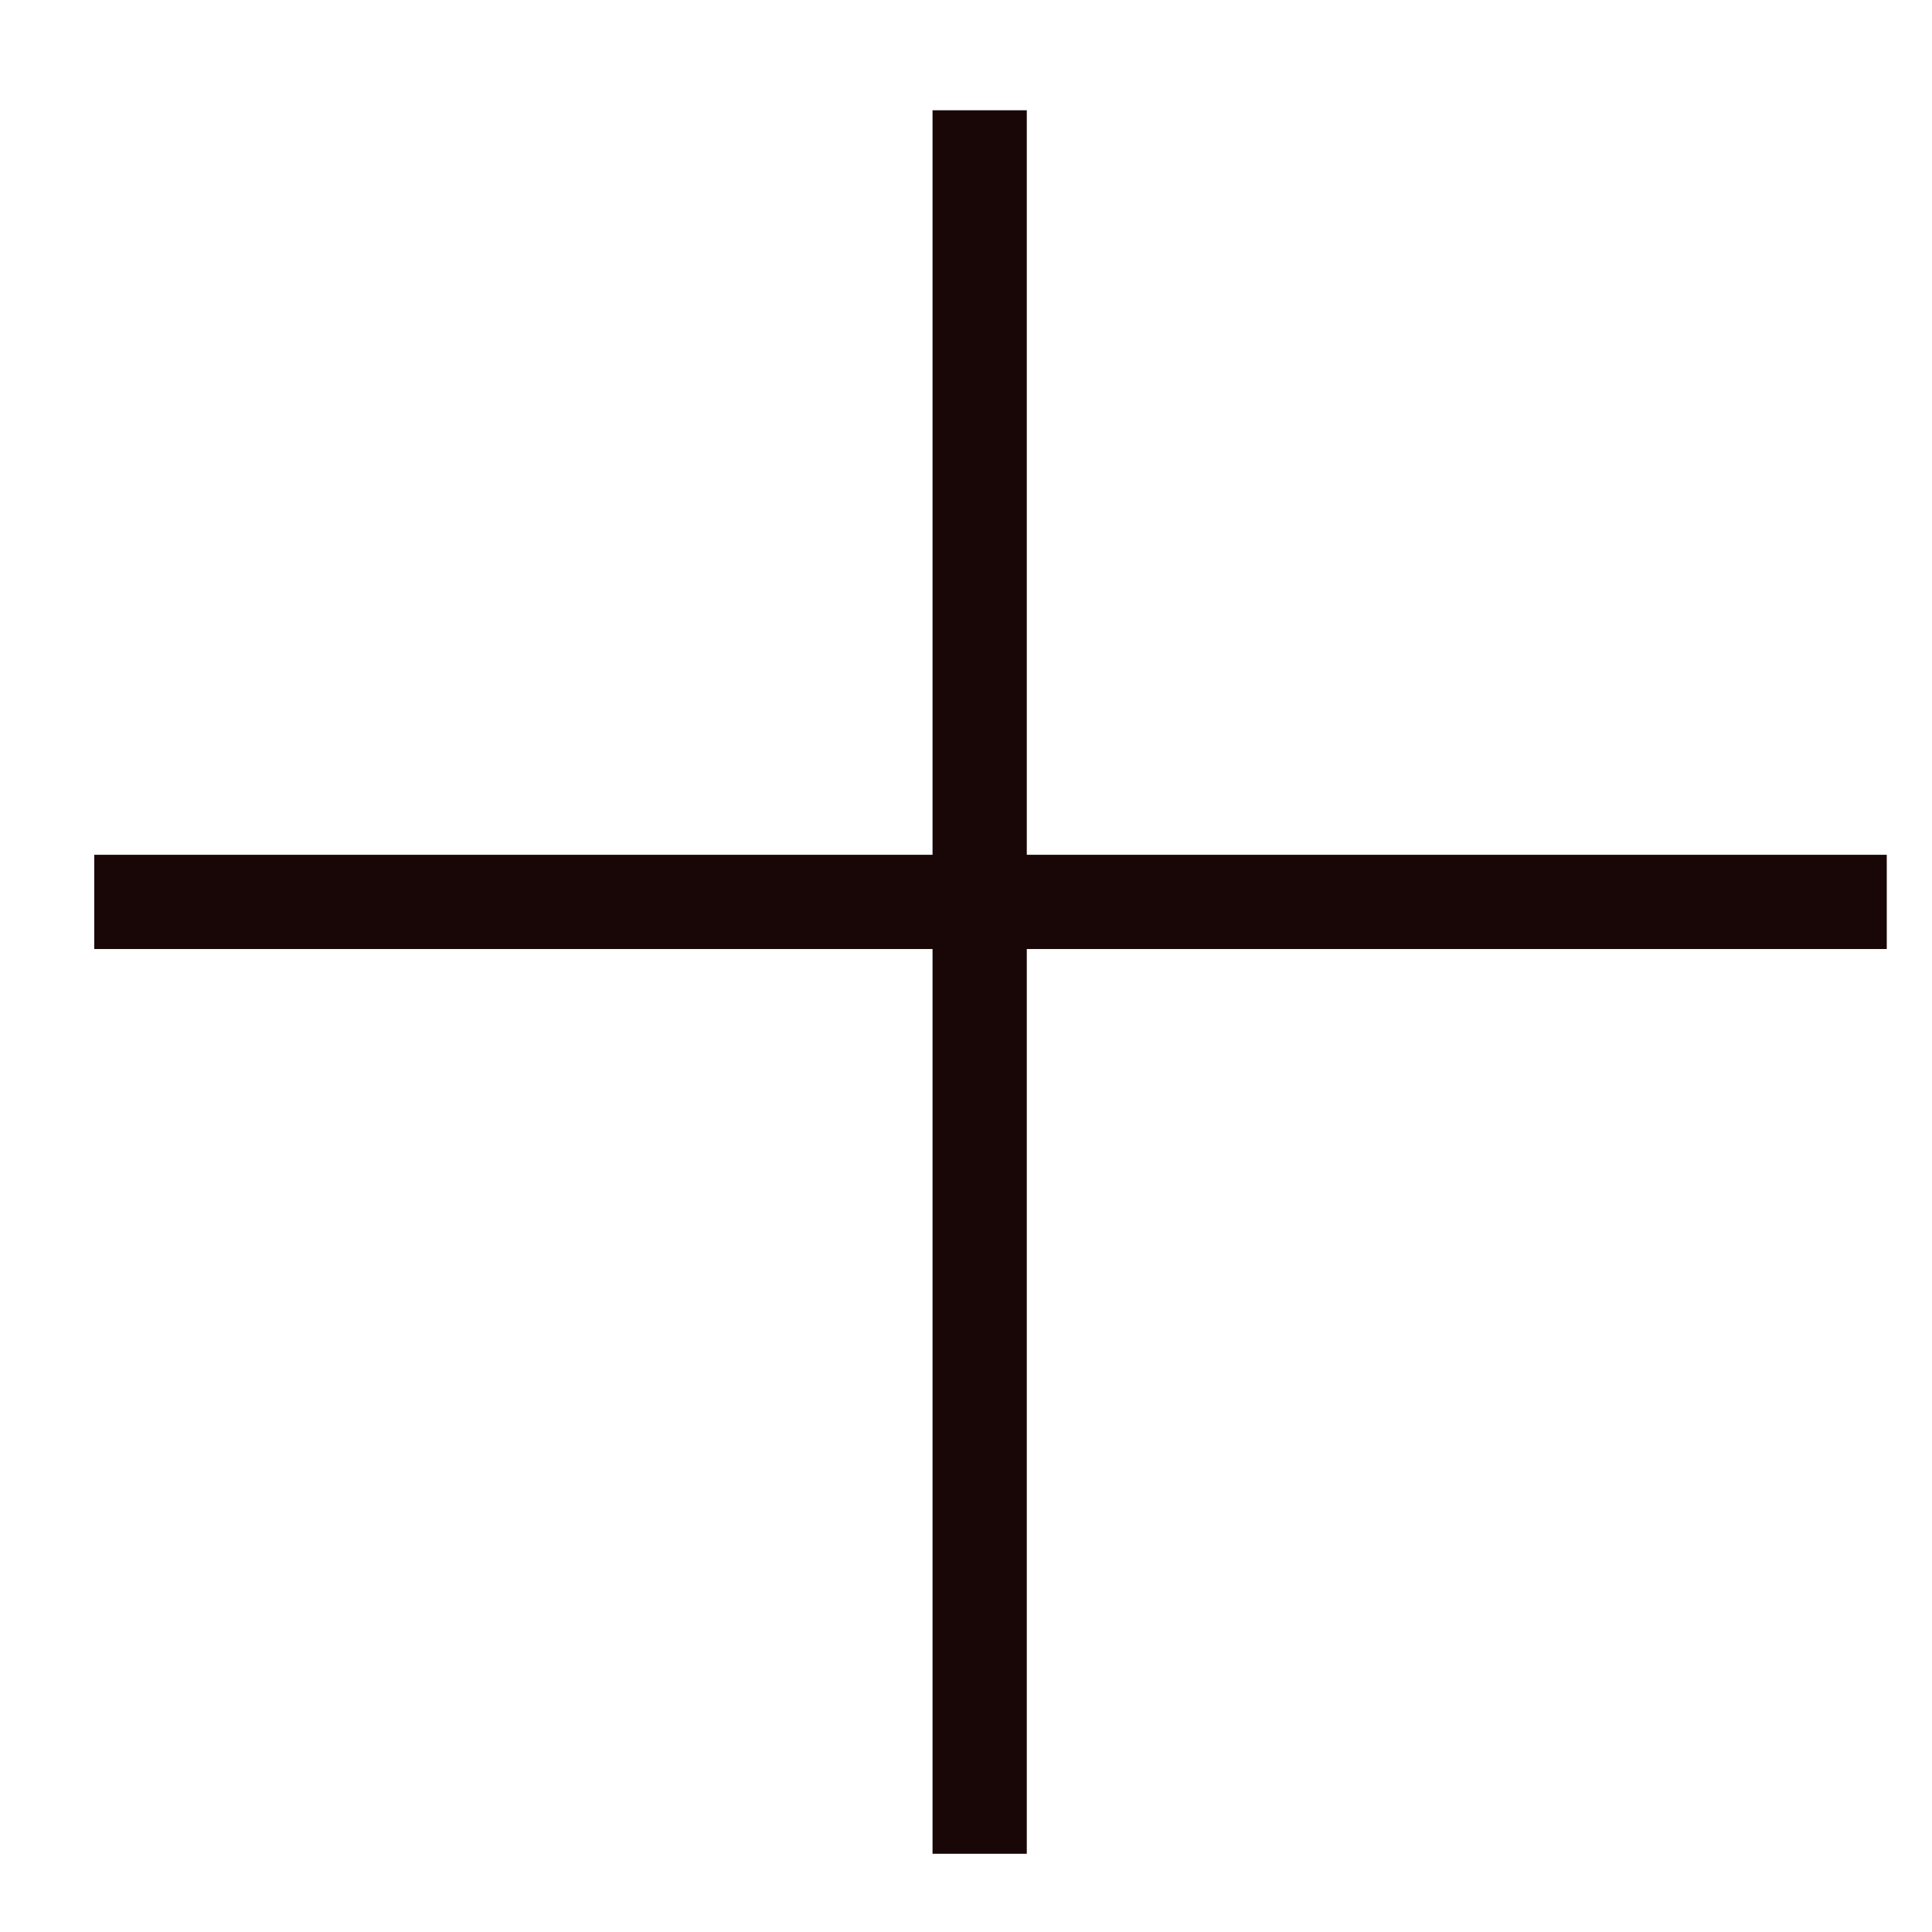
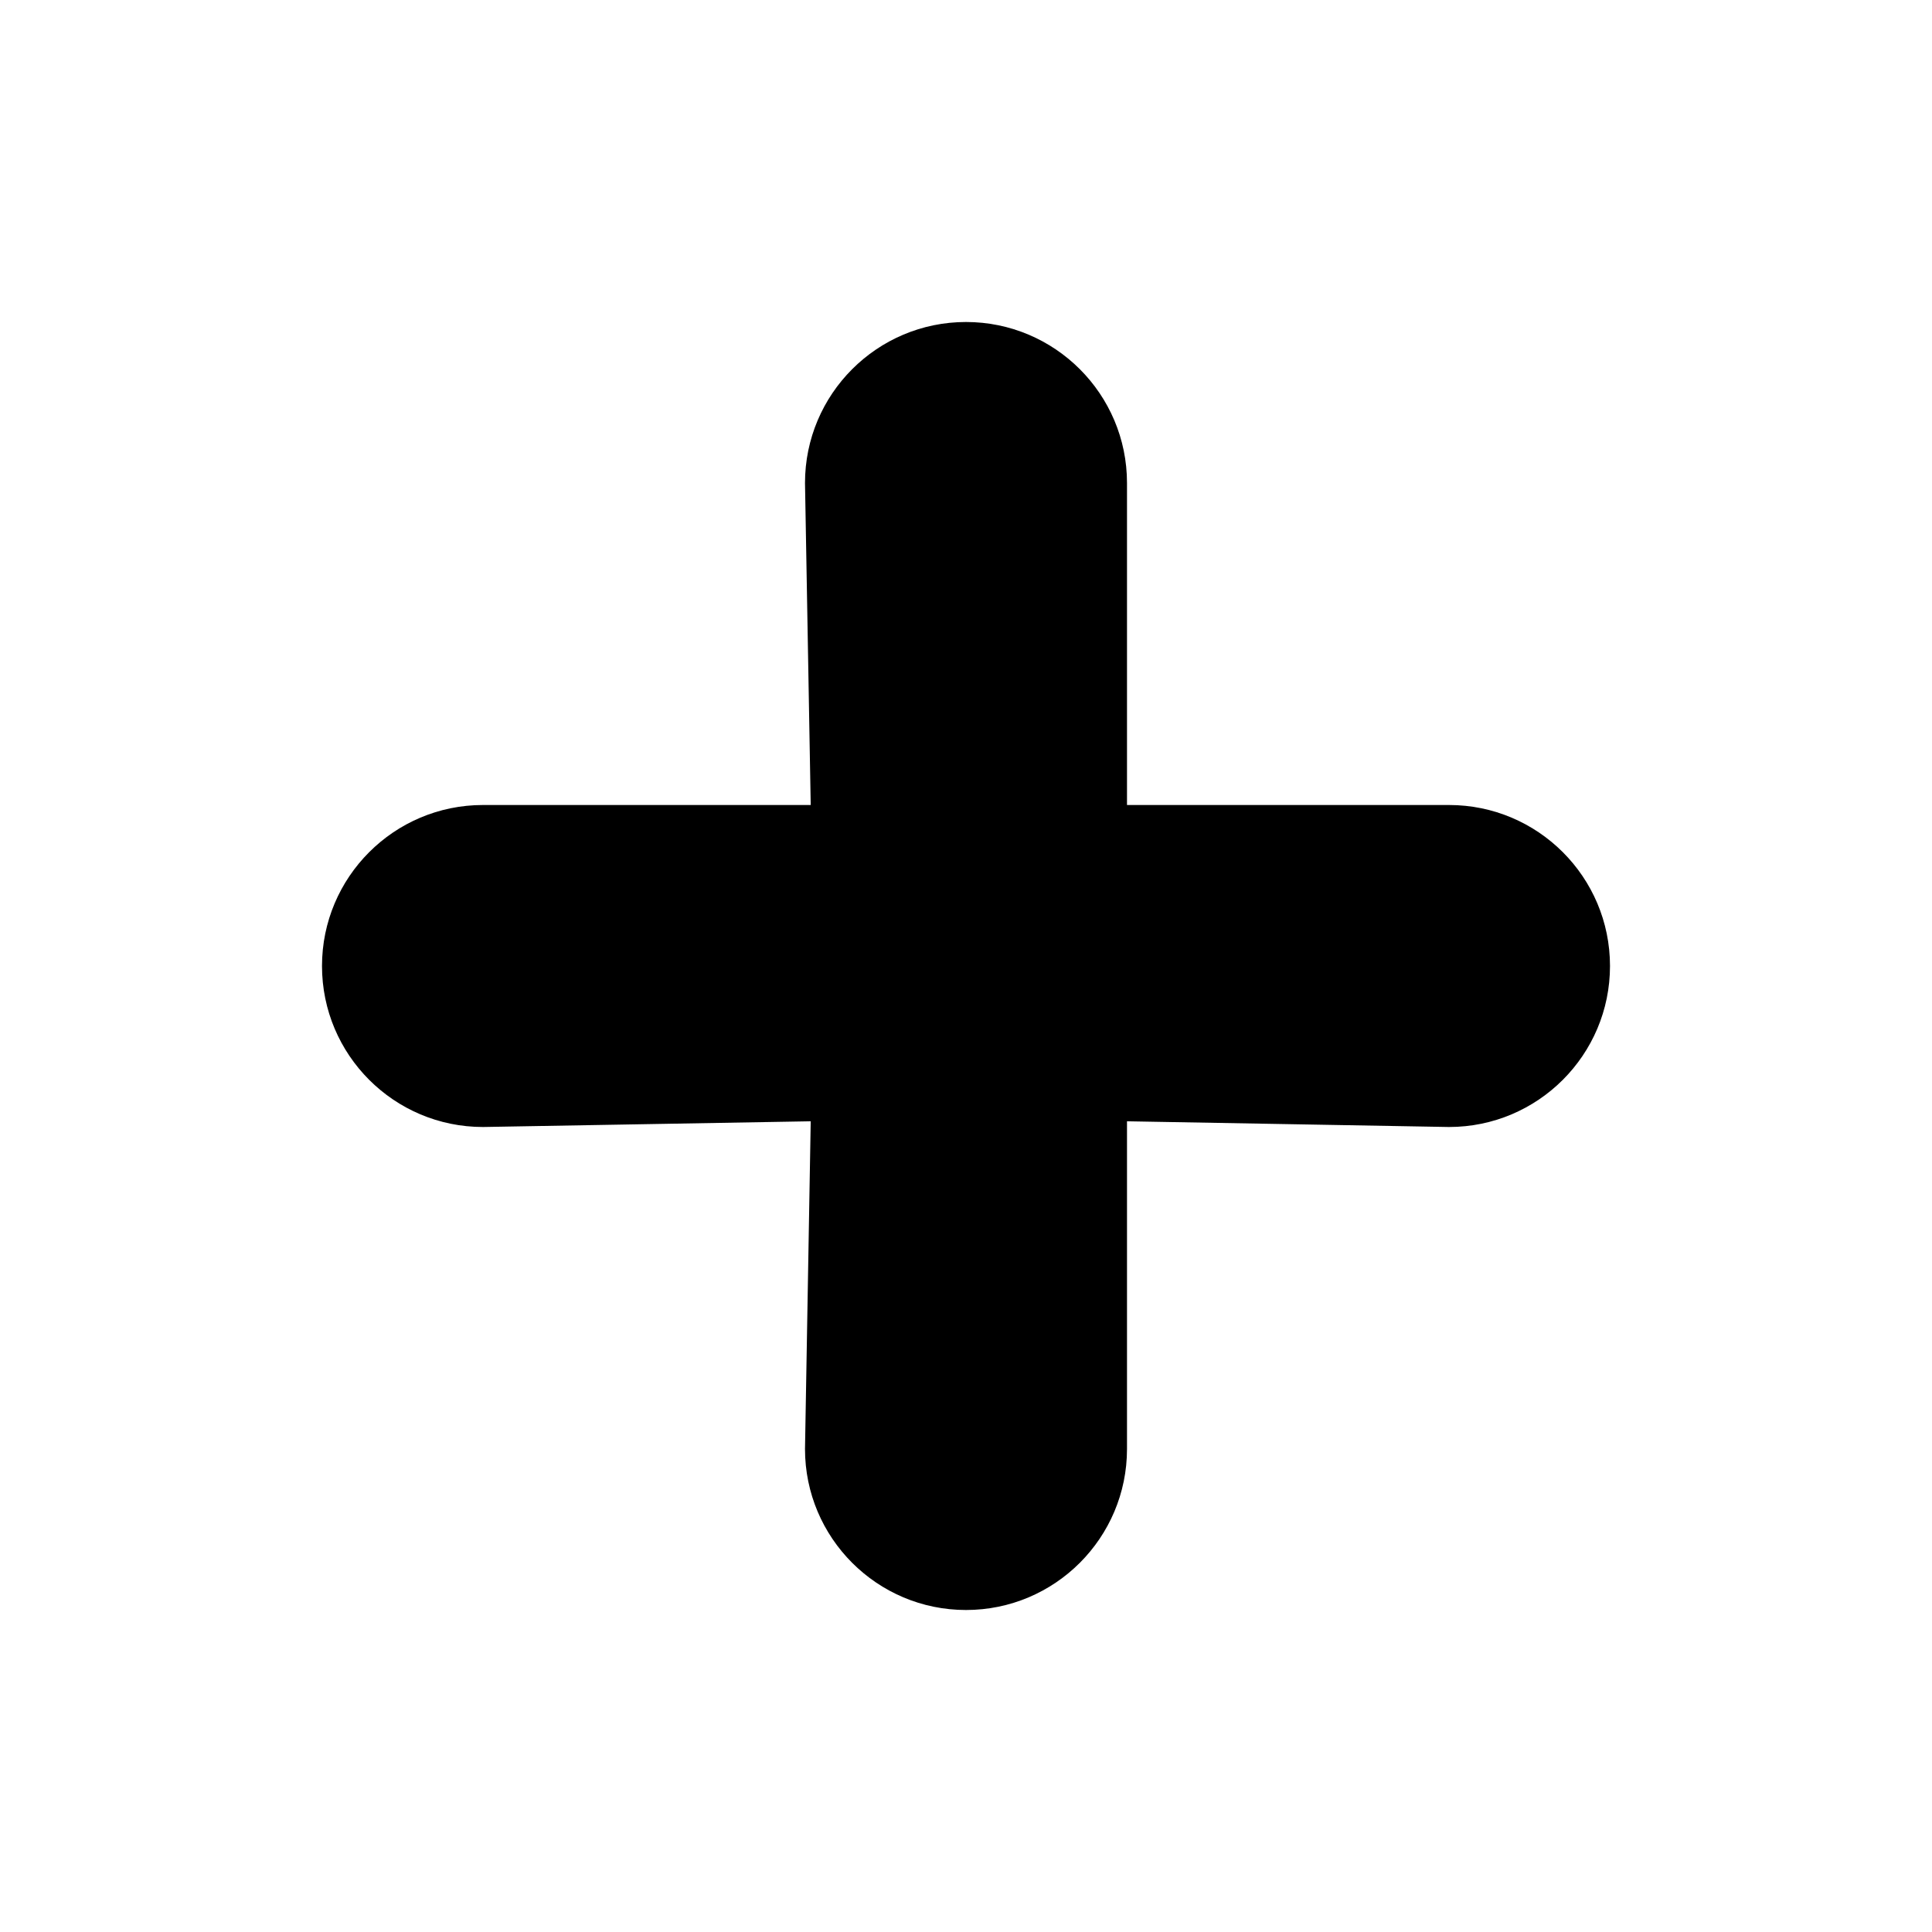
- <svg xmlns="http://www.w3.org/2000/svg" width="41" height="41" viewBox="0 0 41 41">
-   <defs>
-     <style>
-       .cls-1 {
-         fill: #190707;
-         fill-rule: evenodd;
-       }
-     </style>
-   </defs>
-   <path id="Прямоугольник_1" data-name="Прямоугольник 1" class="cls-1" d="M2,18.14H40.04v2H2v-2Z" />
-   <path id="Прямоугольник_2" data-name="Прямоугольник 2" class="cls-1" d="M19.79,2.34h2v37h-2v-37Z" />
+ <svg xmlns="http://www.w3.org/2000/svg" version="1.1" width="24" height="24" viewBox="0 0 24 24">
+   <path d="M18 10h-4v-4c0-1.104-0.896-2-2-2s-2 0.896-2 2l0.071 4h-4.071c-1.104 0-2 0.896-2 2s0.896 2 2 2l4.071-0.071-0.071 4.071c0 1.104 0.896 2 2 2s2-0.896 2-2v-4.071l4 0.071c1.104 0 2-0.896 2-2s-0.896-2-2-2z" />
</svg>
